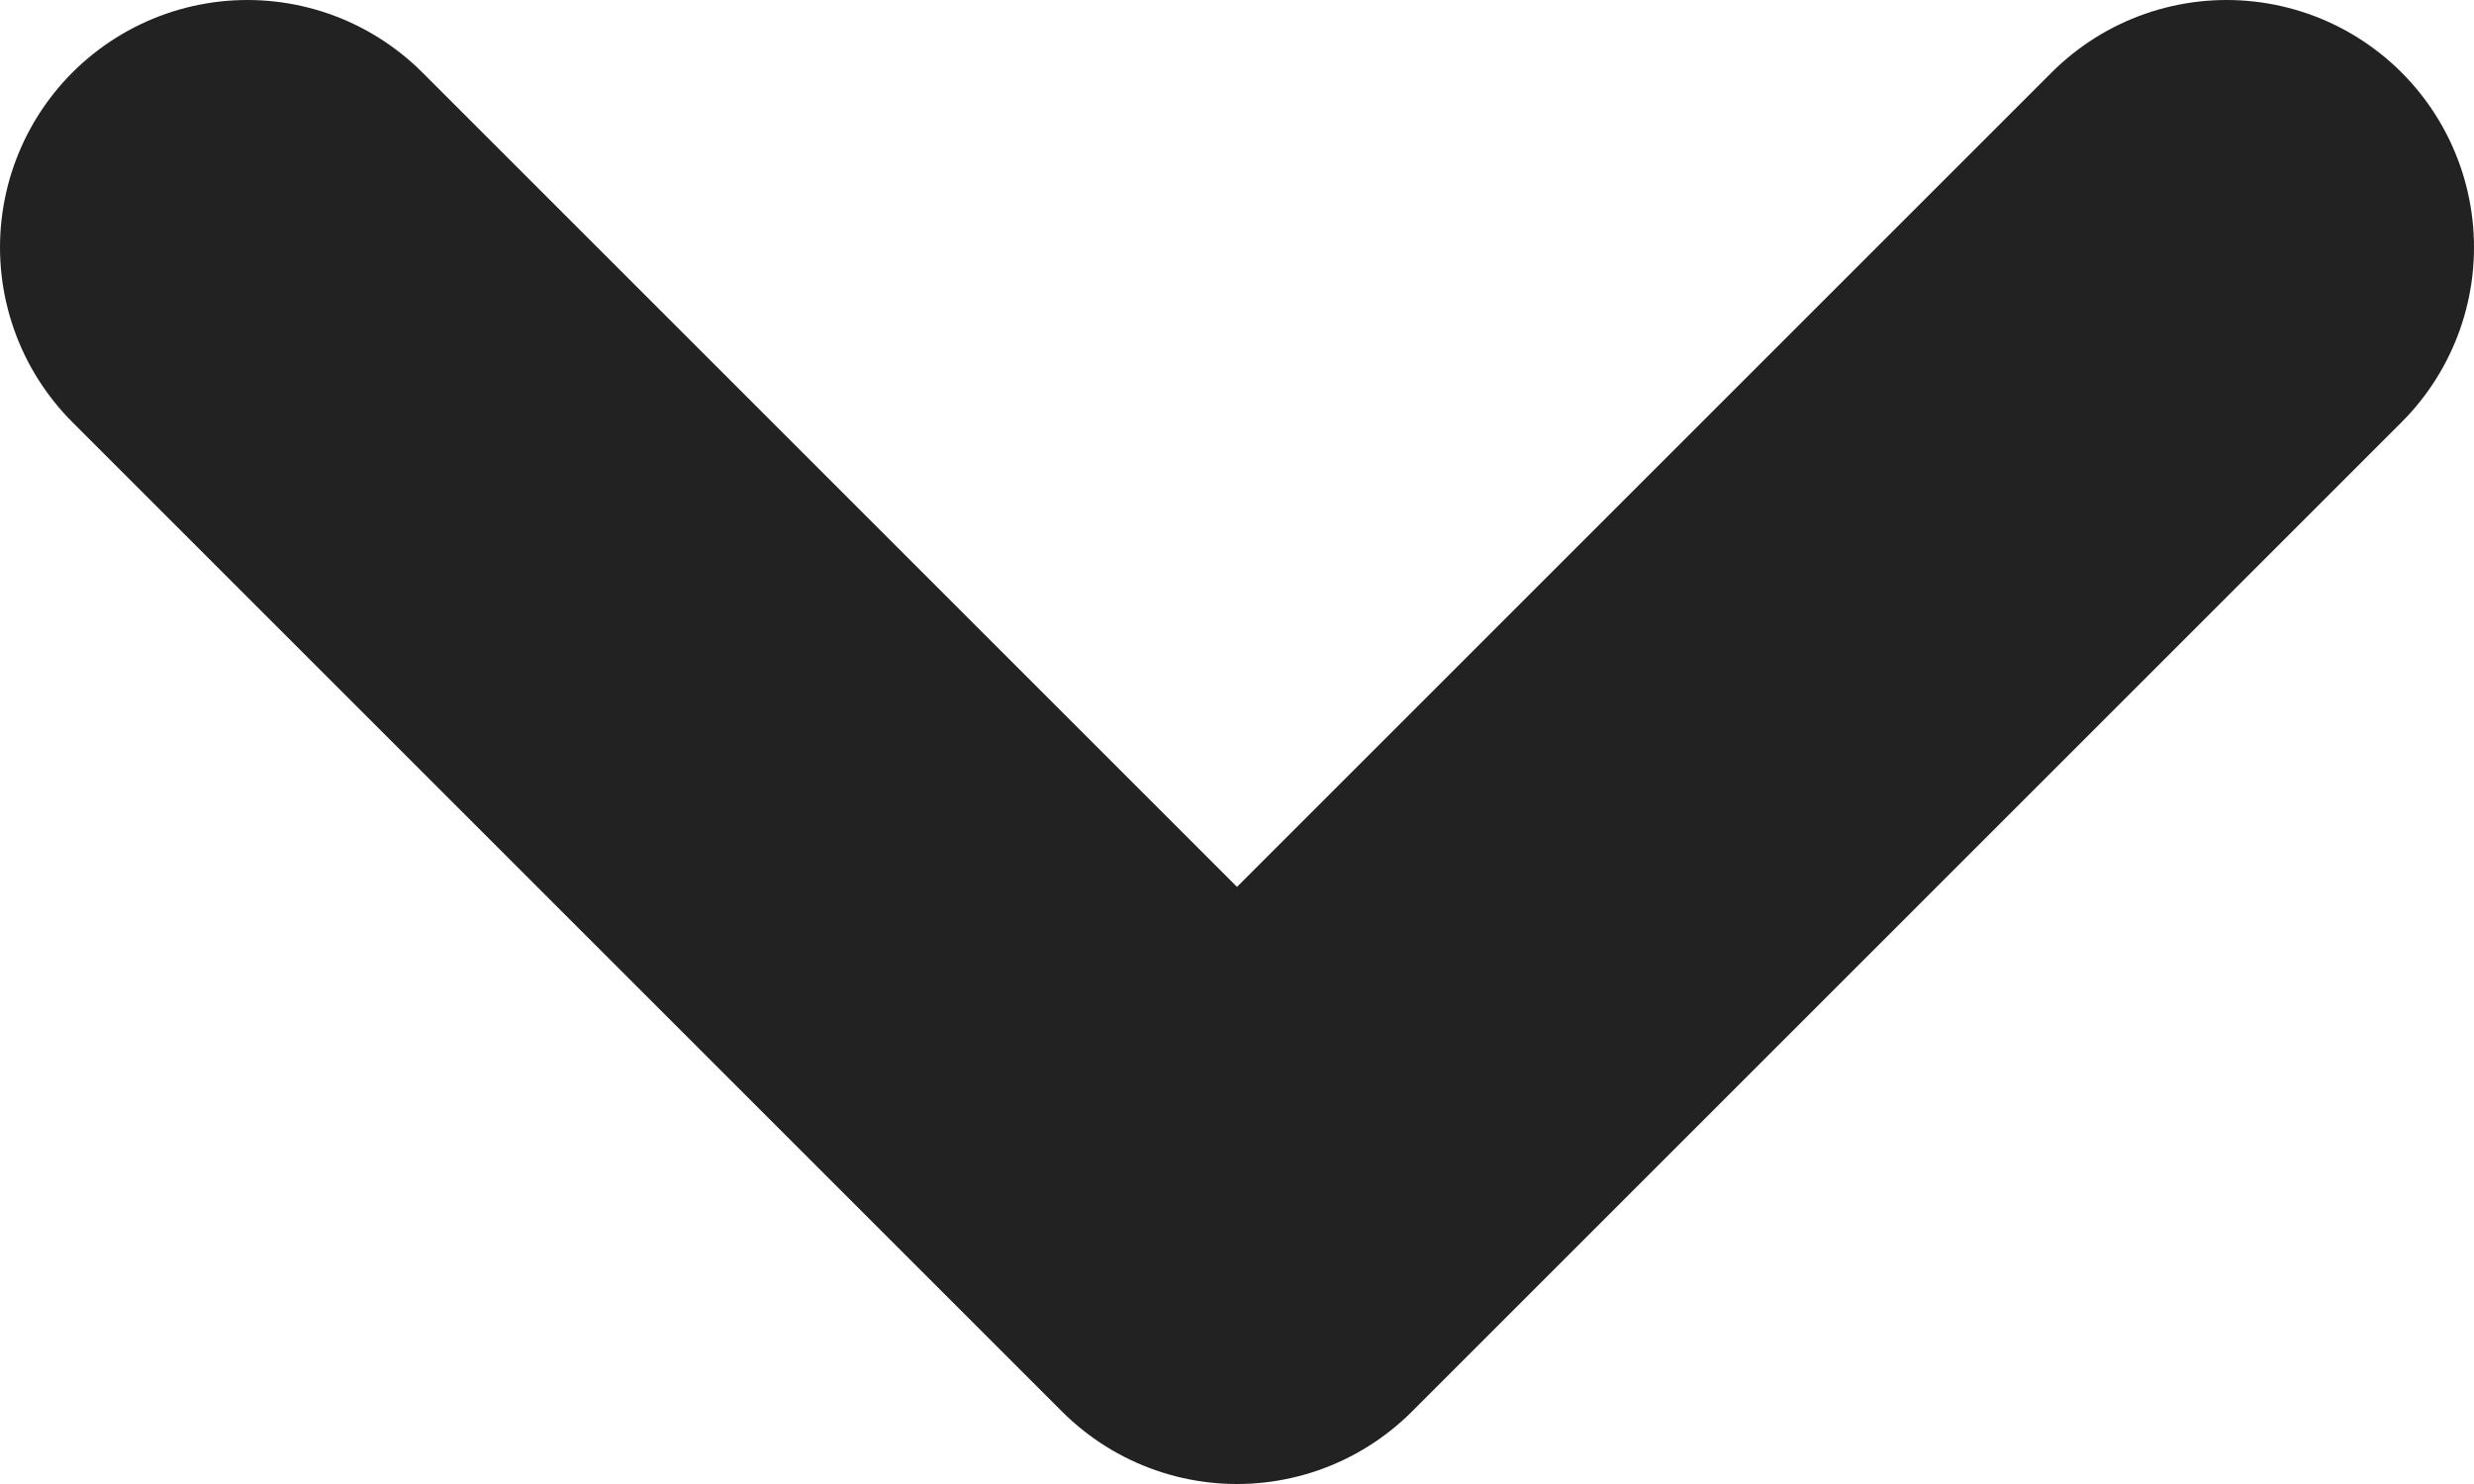
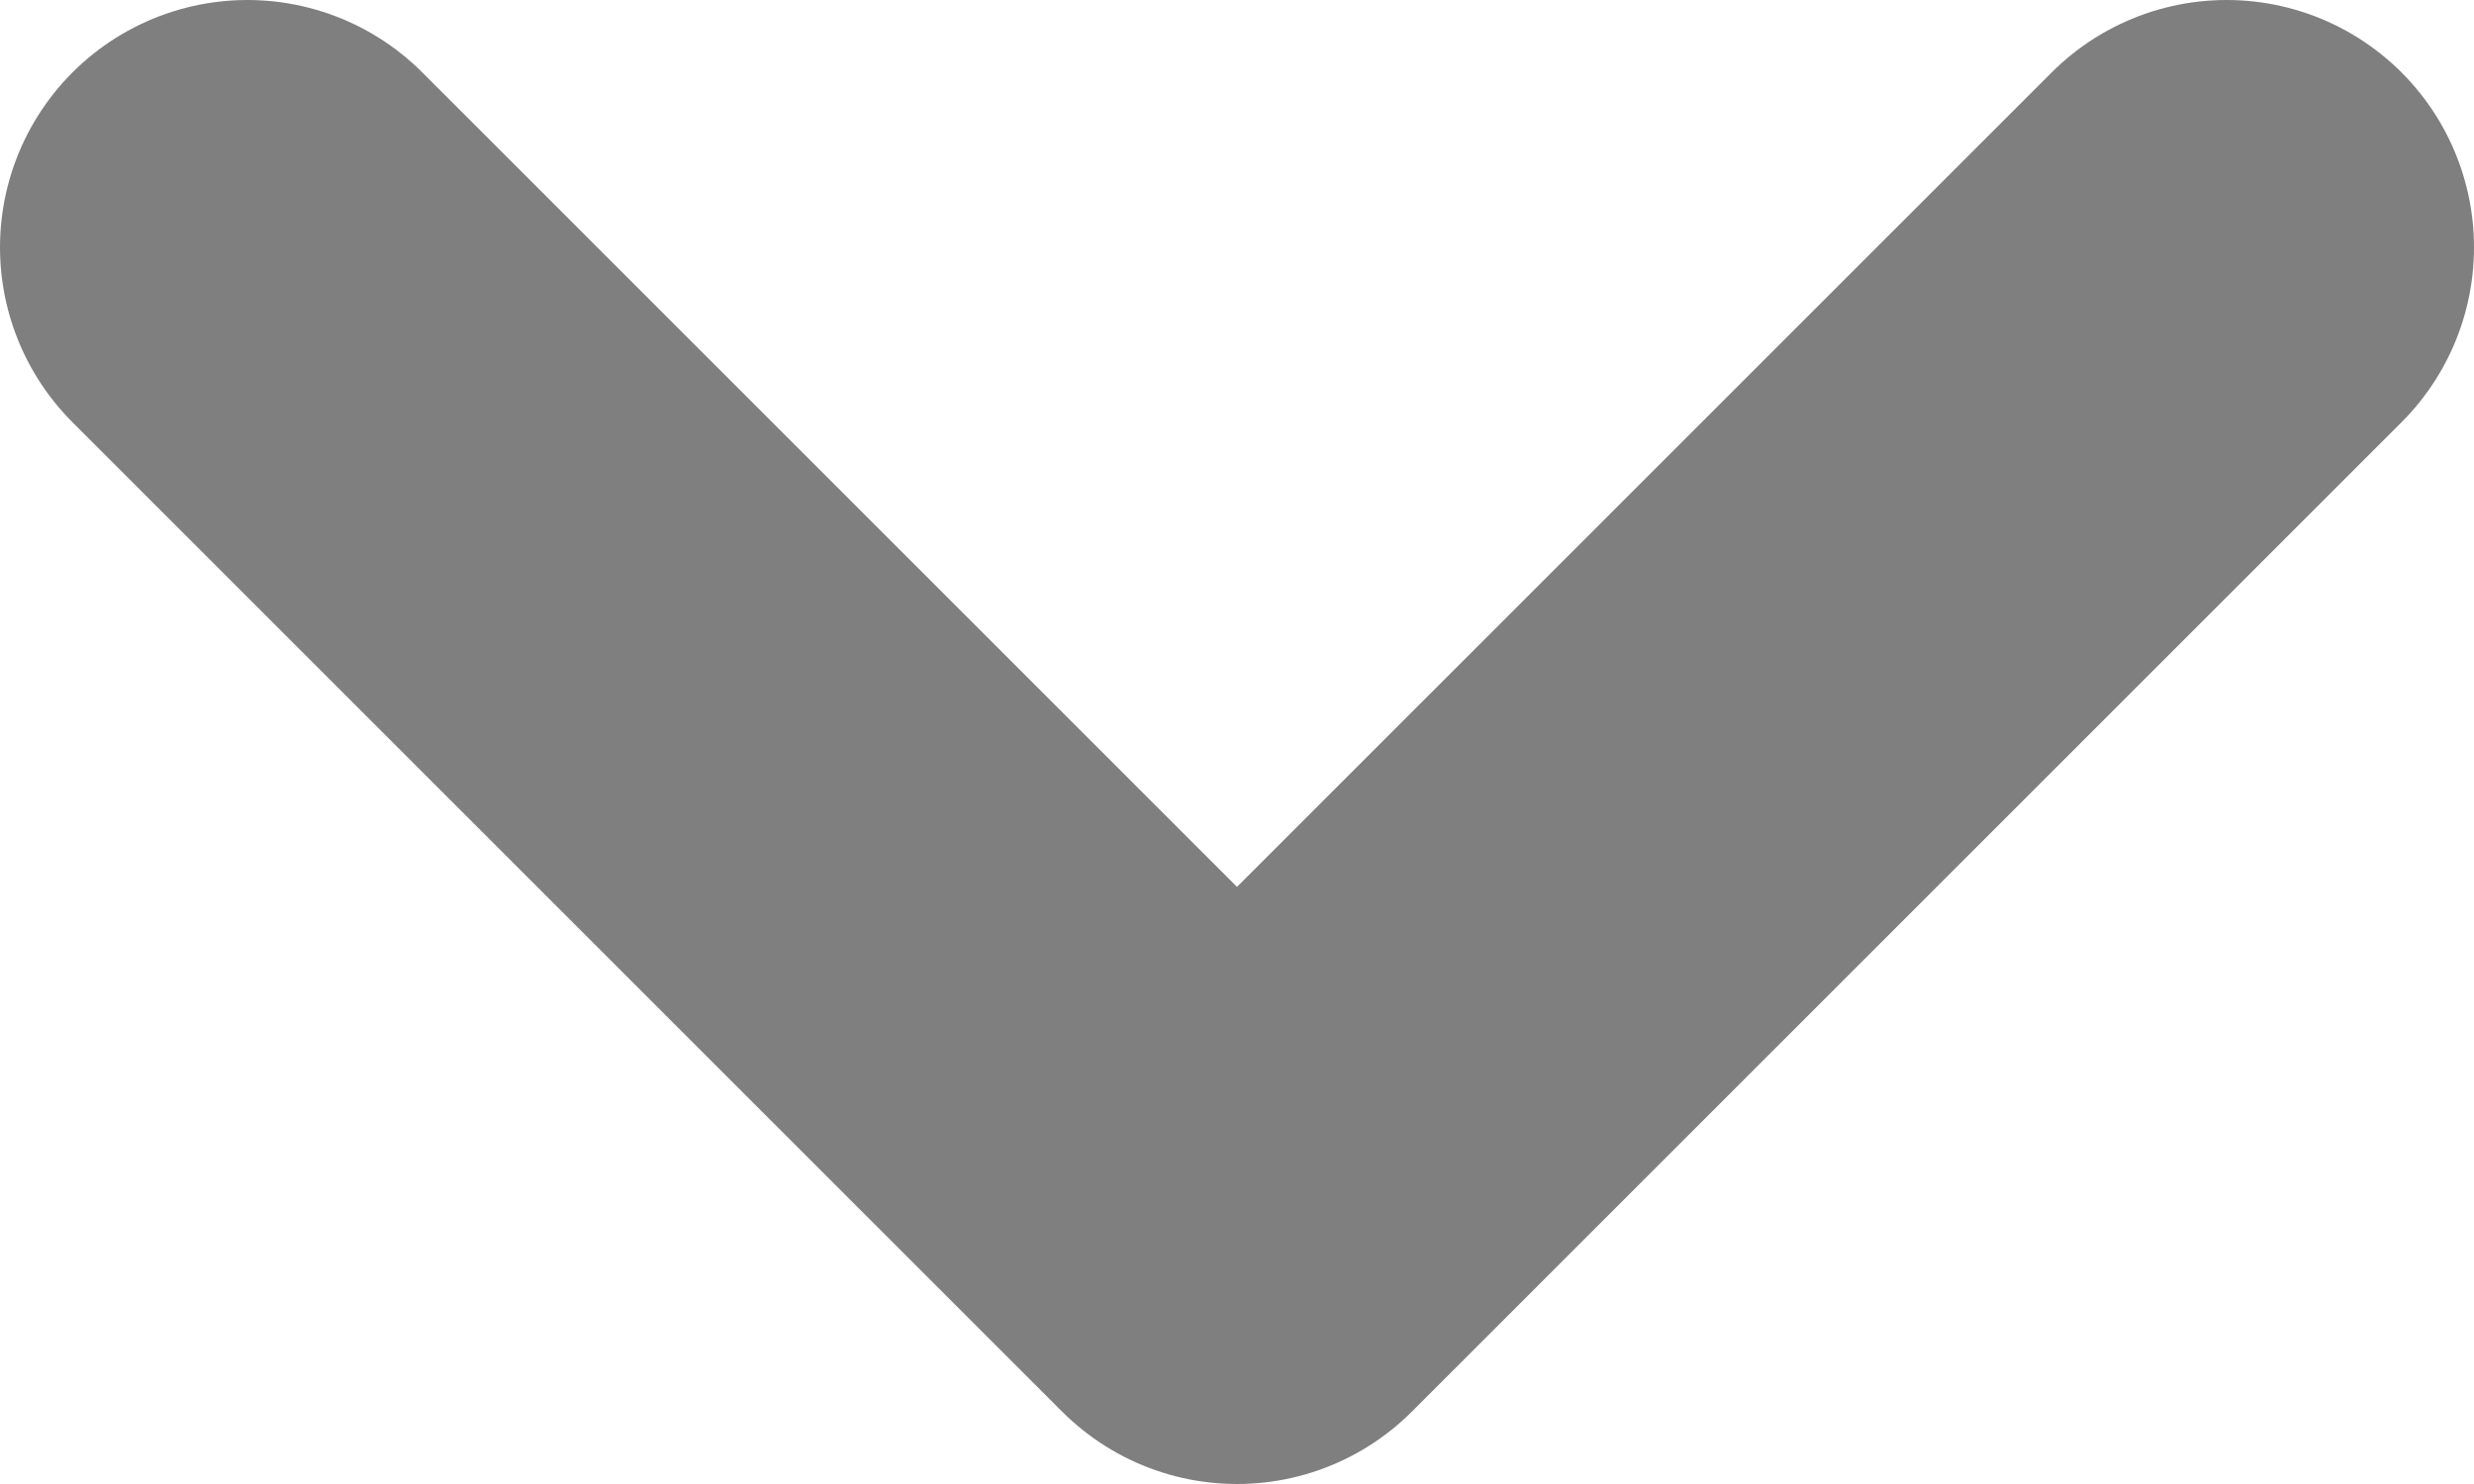
<svg xmlns="http://www.w3.org/2000/svg" width="10" height="6" viewBox="0 0 10 6">
  <defs>
-     <style>.a{fill:none;stroke:#222222;stroke-linecap:round;stroke-linejoin:round;stroke-width:2px;}</style>
+     <style>.a{fill:none;stroke:#7f7f7f;stroke-linecap:round;stroke-linejoin:round;stroke-width:2px;}</style>
  </defs>
  <path class="a" d="M944,24l4,4,4-4" transform="translate(-943 -23)" />
</svg>
